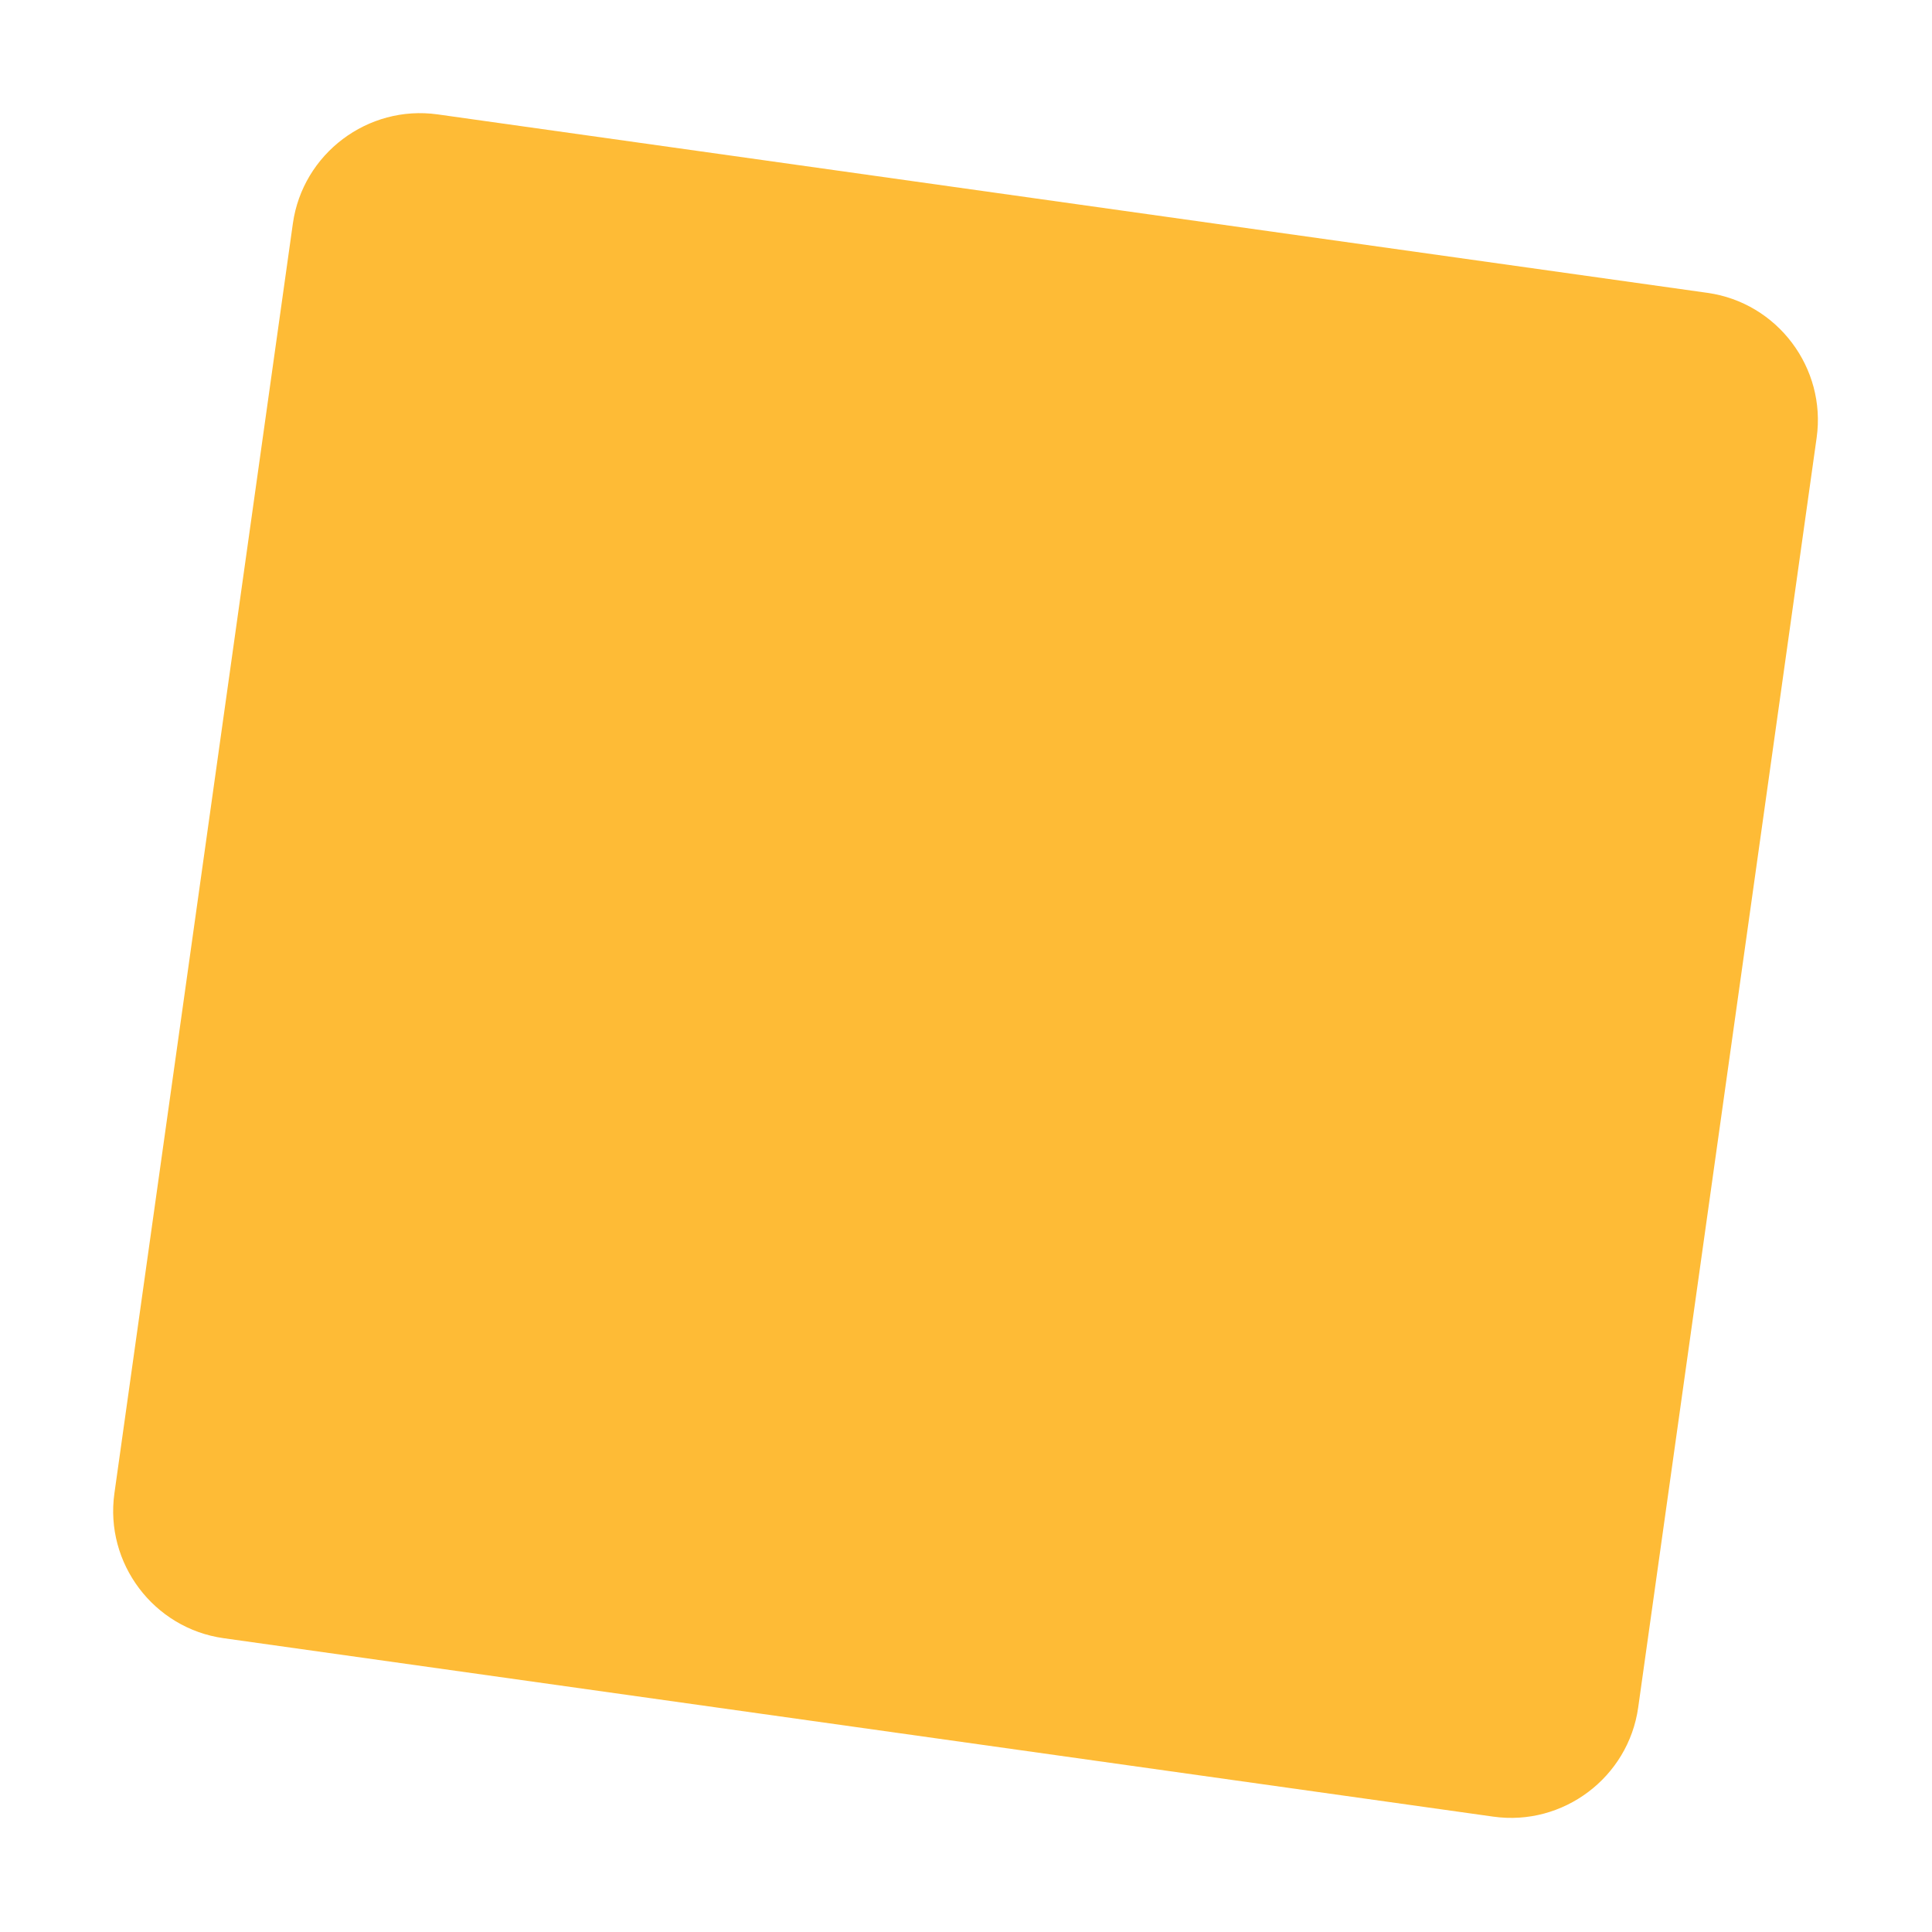
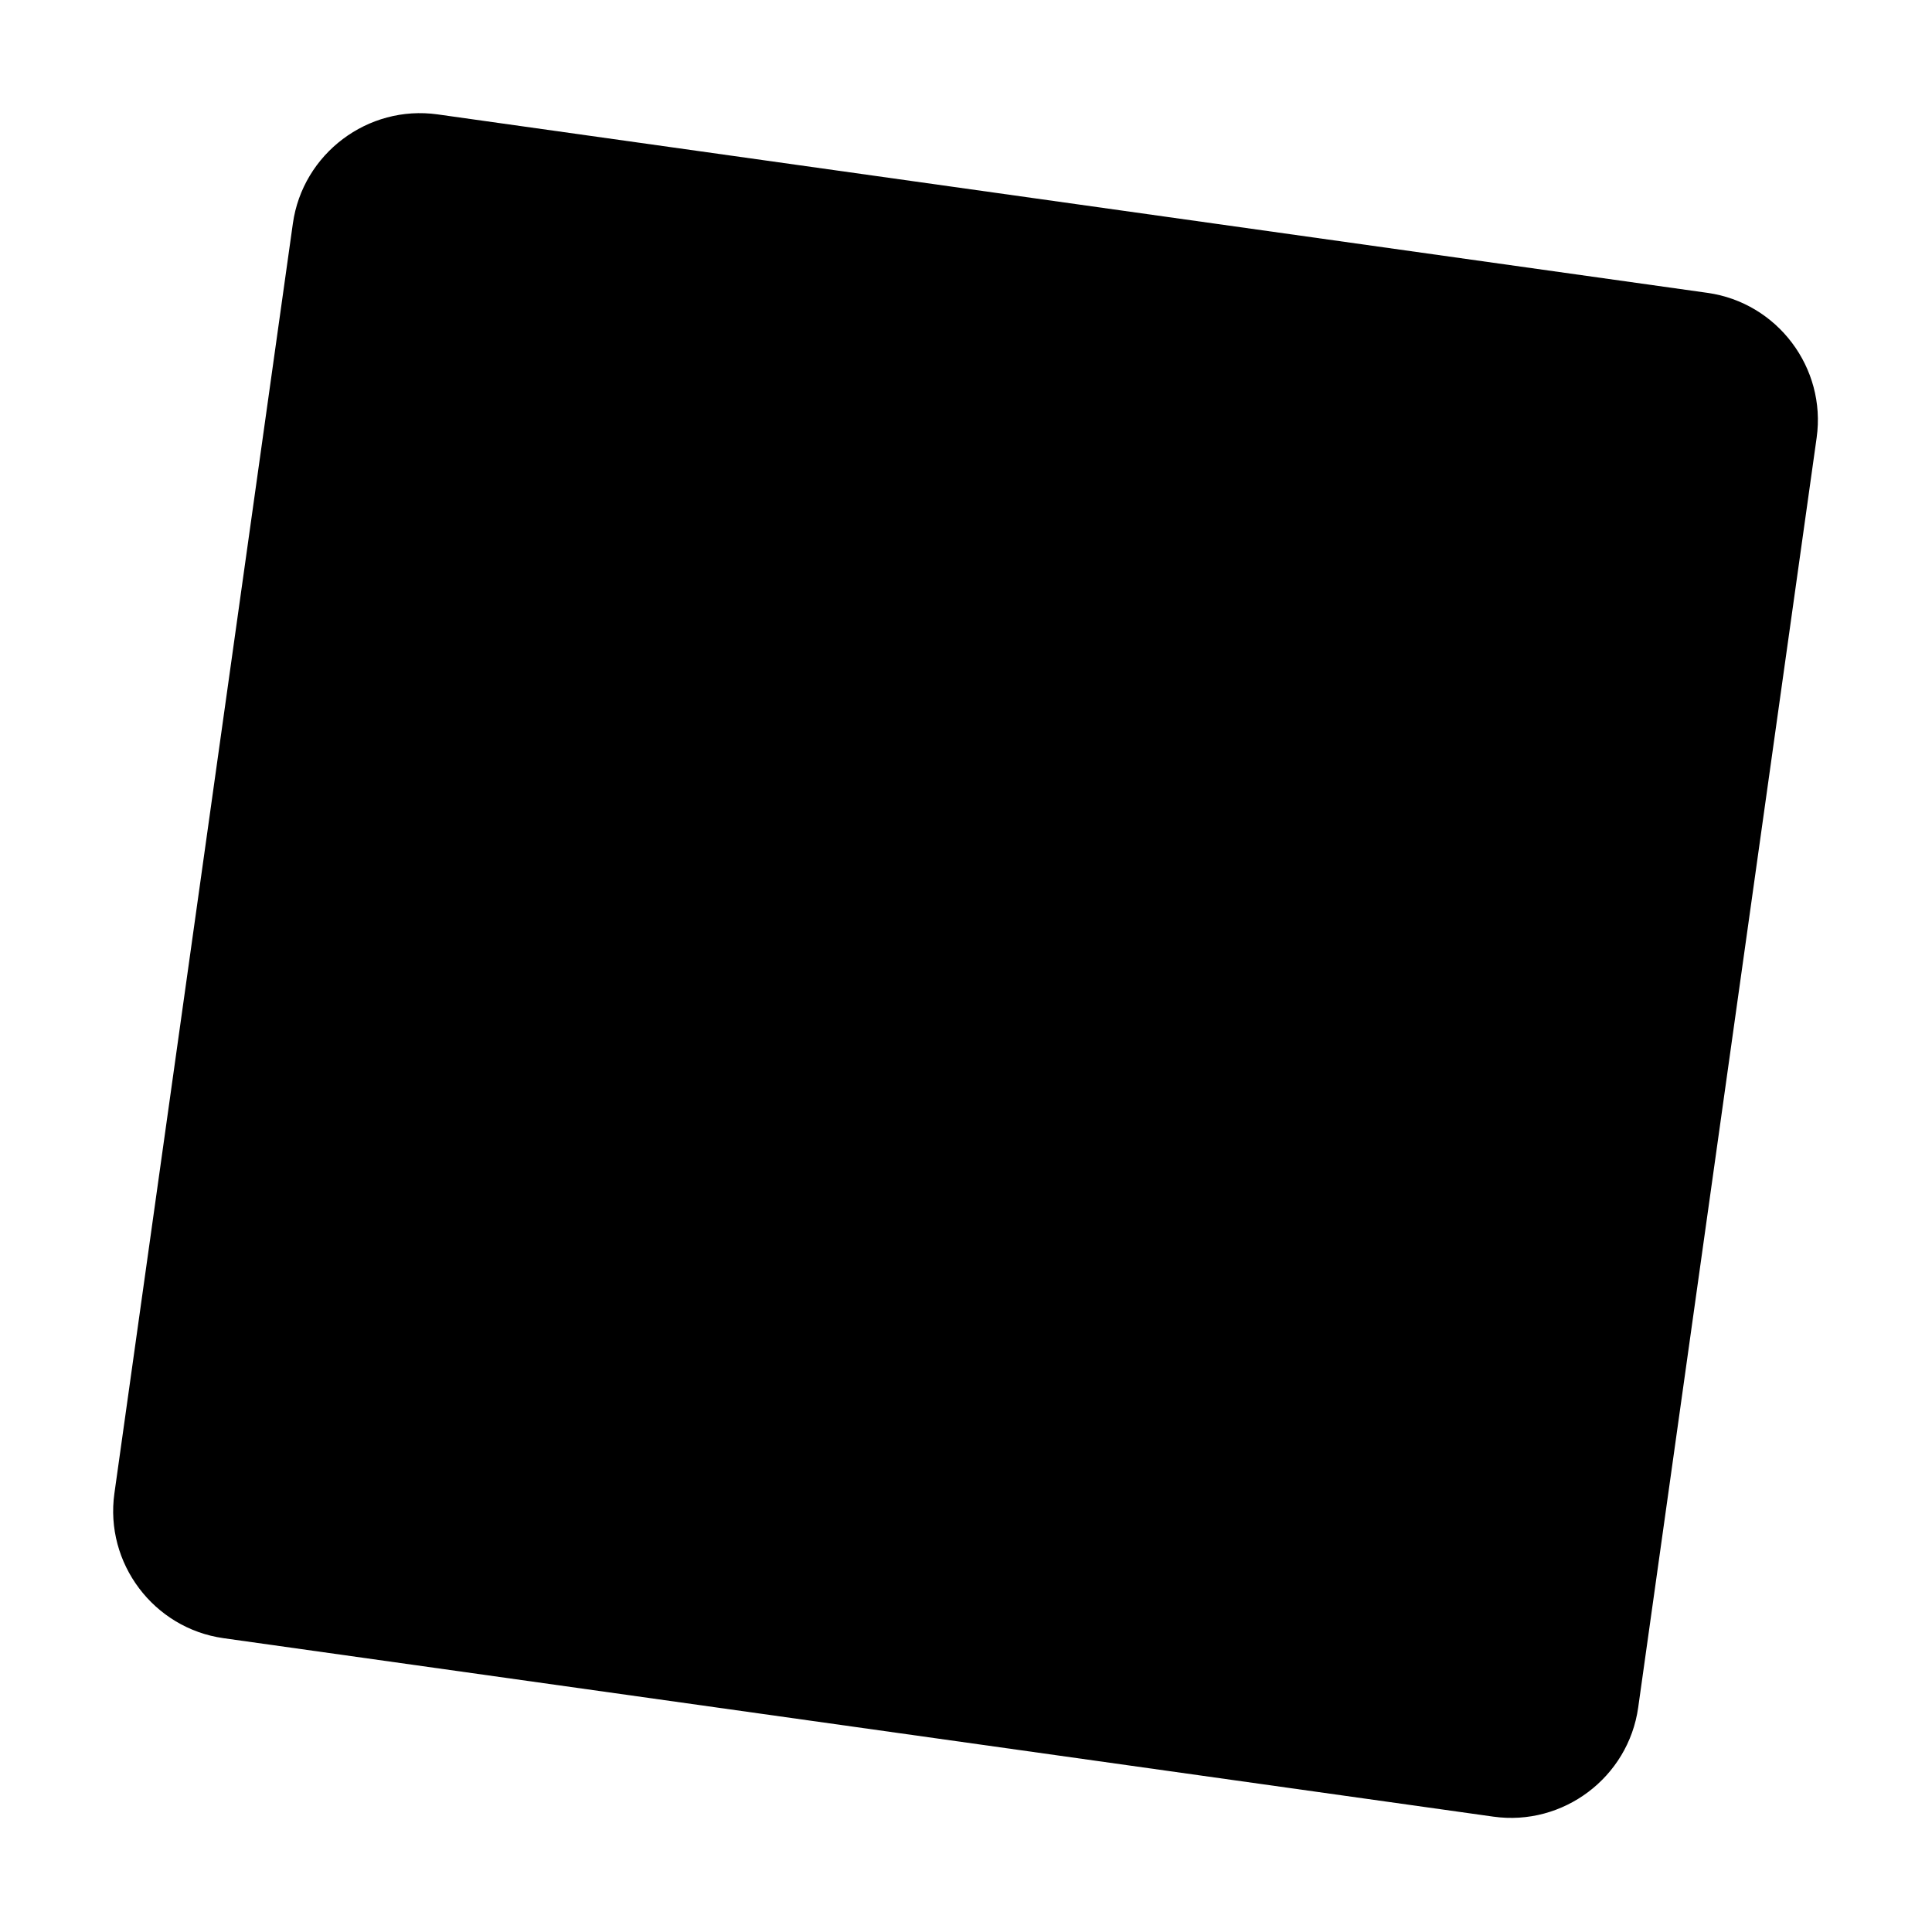
<svg xmlns="http://www.w3.org/2000/svg" version="1.1" id="Layer_1" x="0px" y="0px" viewBox="0 0 90.4 90.4" style="enable-background:new 0 0 90.4 90.4;" xml:space="preserve">
-   <style type="text/css">
- 	.st0{fill:#FEBB36;}
- </style>
  <g id="shape_1_completed" transform="translate(11.134) rotate(8)">
    <path class="st0" d="M70,76l-60,0c-3.3,0-6-2.7-6-6l0-60c0-3.3,2.7-6,6-6l60,0c3.3,0,6,2.7,6,6l0,60C76,73.3,73.3,76,70,76z" />
  </g>
</svg>
